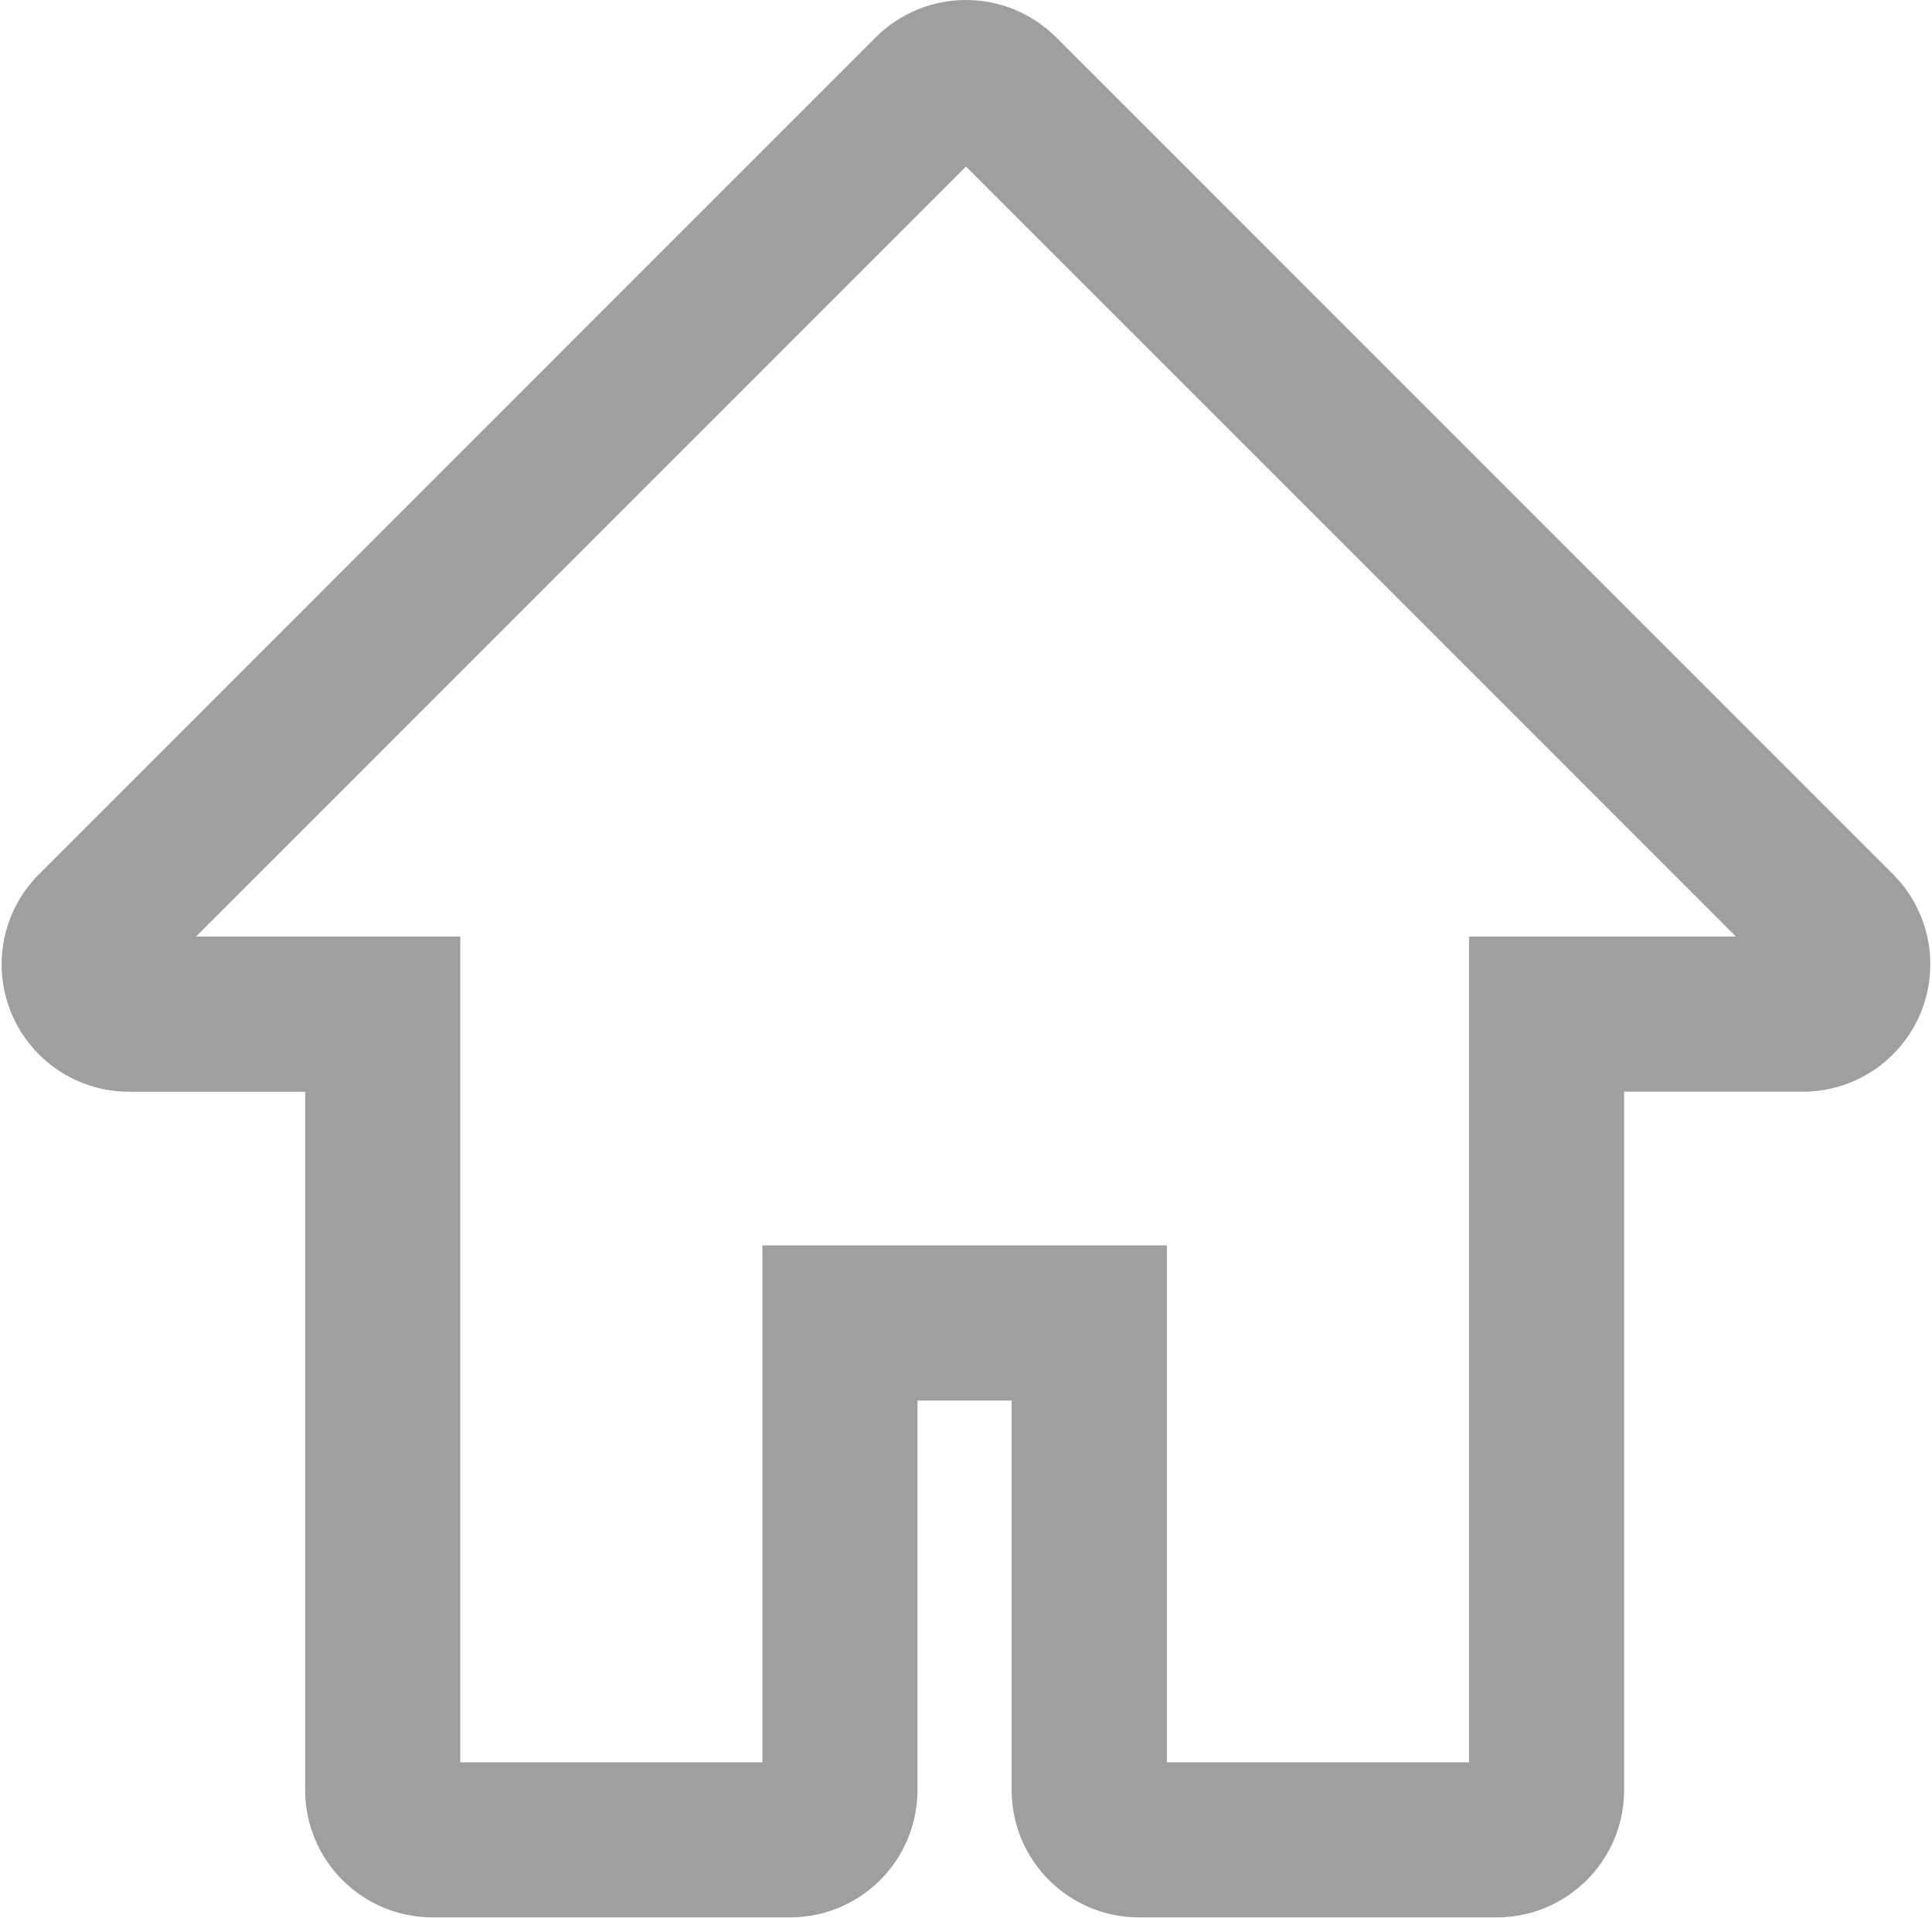
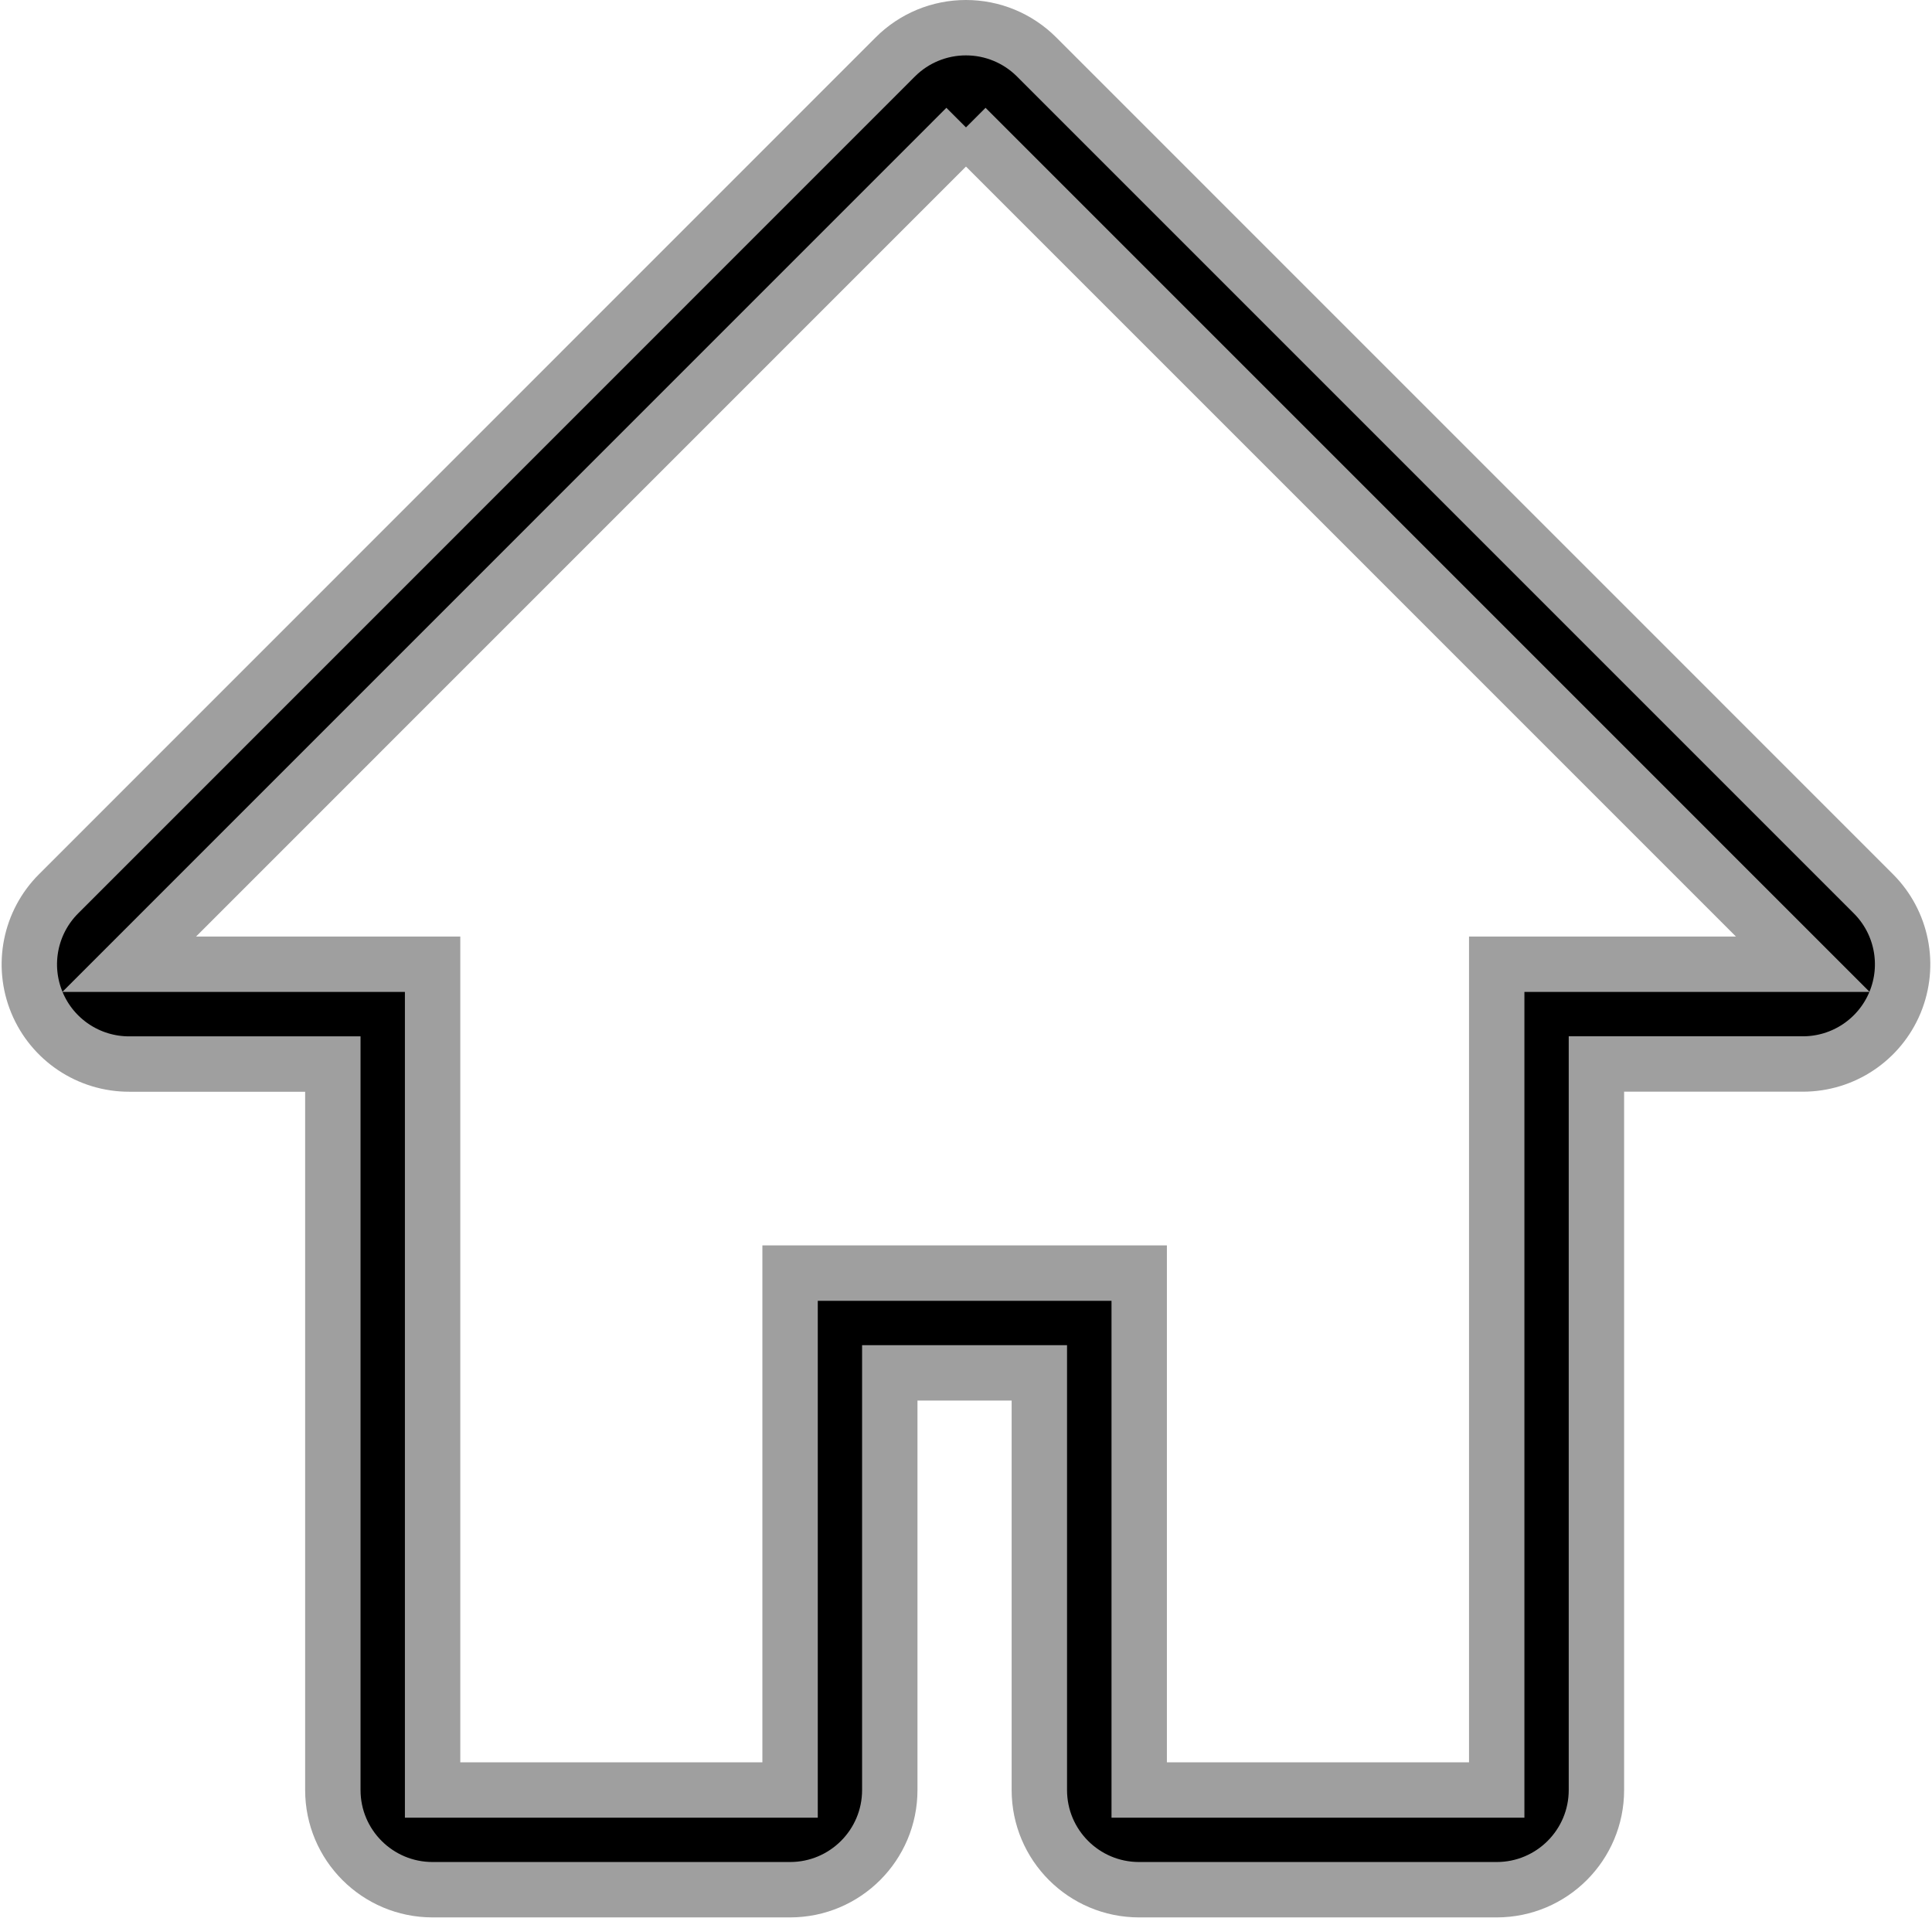
<svg xmlns="http://www.w3.org/2000/svg" width="69.76" height="69.238" viewBox="0 0 69.76 69.238">
  <g id="noun_Home_647693" transform="translate(-20.772 -21)">
    <g id="Group_27" data-name="Group 27" transform="translate(21.835 22)">
-       <path id="Path_15" data-name="Path 15" d="M55.651,25.6,85.867,55.818H74.815V85.636H61.906V66.971H49.3V85.636H36.392V55.818H25.437L55.651,25.6m0-3.6h0A3.6,3.6,0,0,0,53.1,23.055L22.89,53.272a3.6,3.6,0,0,0,2.547,6.15H32.79V85.636a3.6,3.6,0,0,0,3.6,3.6H49.3a3.6,3.6,0,0,0,3.6-3.6V70.573h5.4V85.636a3.6,3.6,0,0,0,3.6,3.6H74.815a3.6,3.6,0,0,0,3.6-3.6V59.42h7.45a3.6,3.6,0,0,0,2.547-6.15L58.2,23.055A3.6,3.6,0,0,0,55.651,22Z" transform="translate(-21.835 -22)" fill="#9f9f9f" stroke="#9f9f9f" stroke-width="2" />
+       <path id="Path_15" data-name="Path 15" d="M55.651,25.6,85.867,55.818H74.815V85.636H61.906V66.971H49.3V85.636H36.392V55.818H25.437L55.651,25.6m0-3.6h0A3.6,3.6,0,0,0,53.1,23.055L22.89,53.272a3.6,3.6,0,0,0,2.547,6.15H32.79V85.636a3.6,3.6,0,0,0,3.6,3.6H49.3a3.6,3.6,0,0,0,3.6-3.6V70.573h5.4V85.636a3.6,3.6,0,0,0,3.6,3.6H74.815a3.6,3.6,0,0,0,3.6-3.6V59.42h7.45a3.6,3.6,0,0,0,2.547-6.15L58.2,23.055A3.6,3.6,0,0,0,55.651,22Z" transform="translate(-21.835 -22)" stroke="#9f9f9f" stroke-width="2" />
    </g>
  </g>
</svg>
